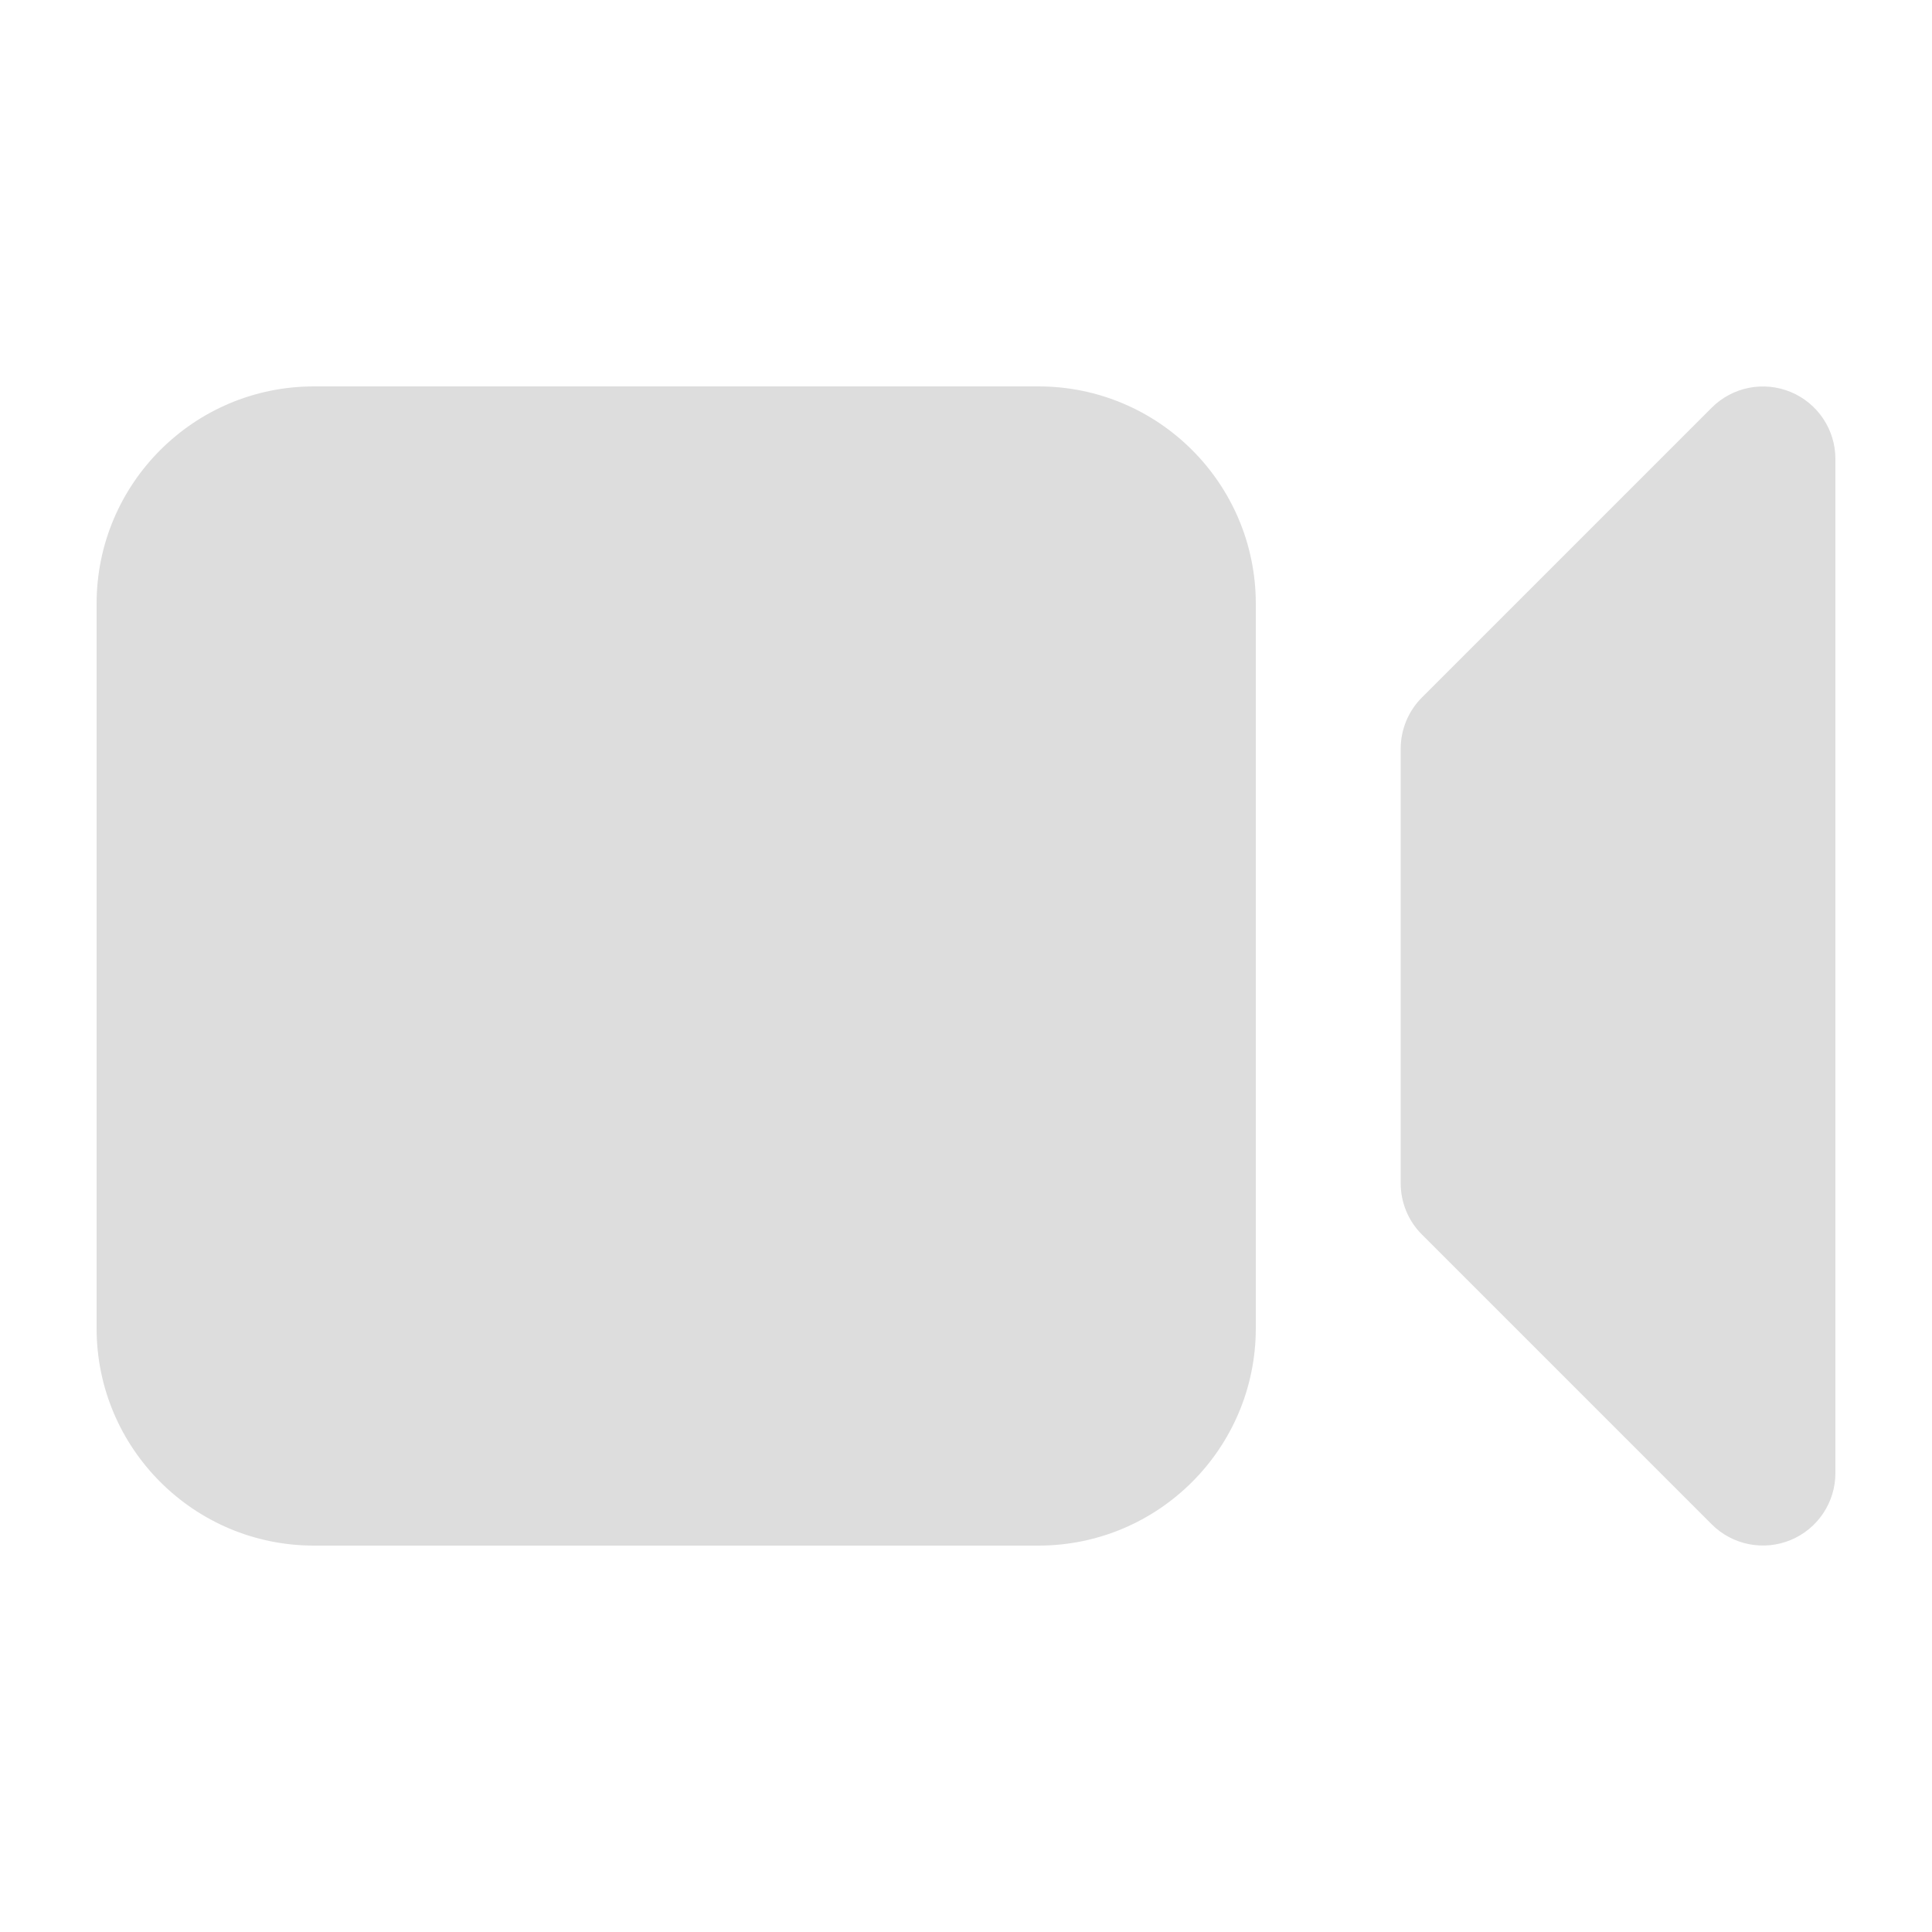
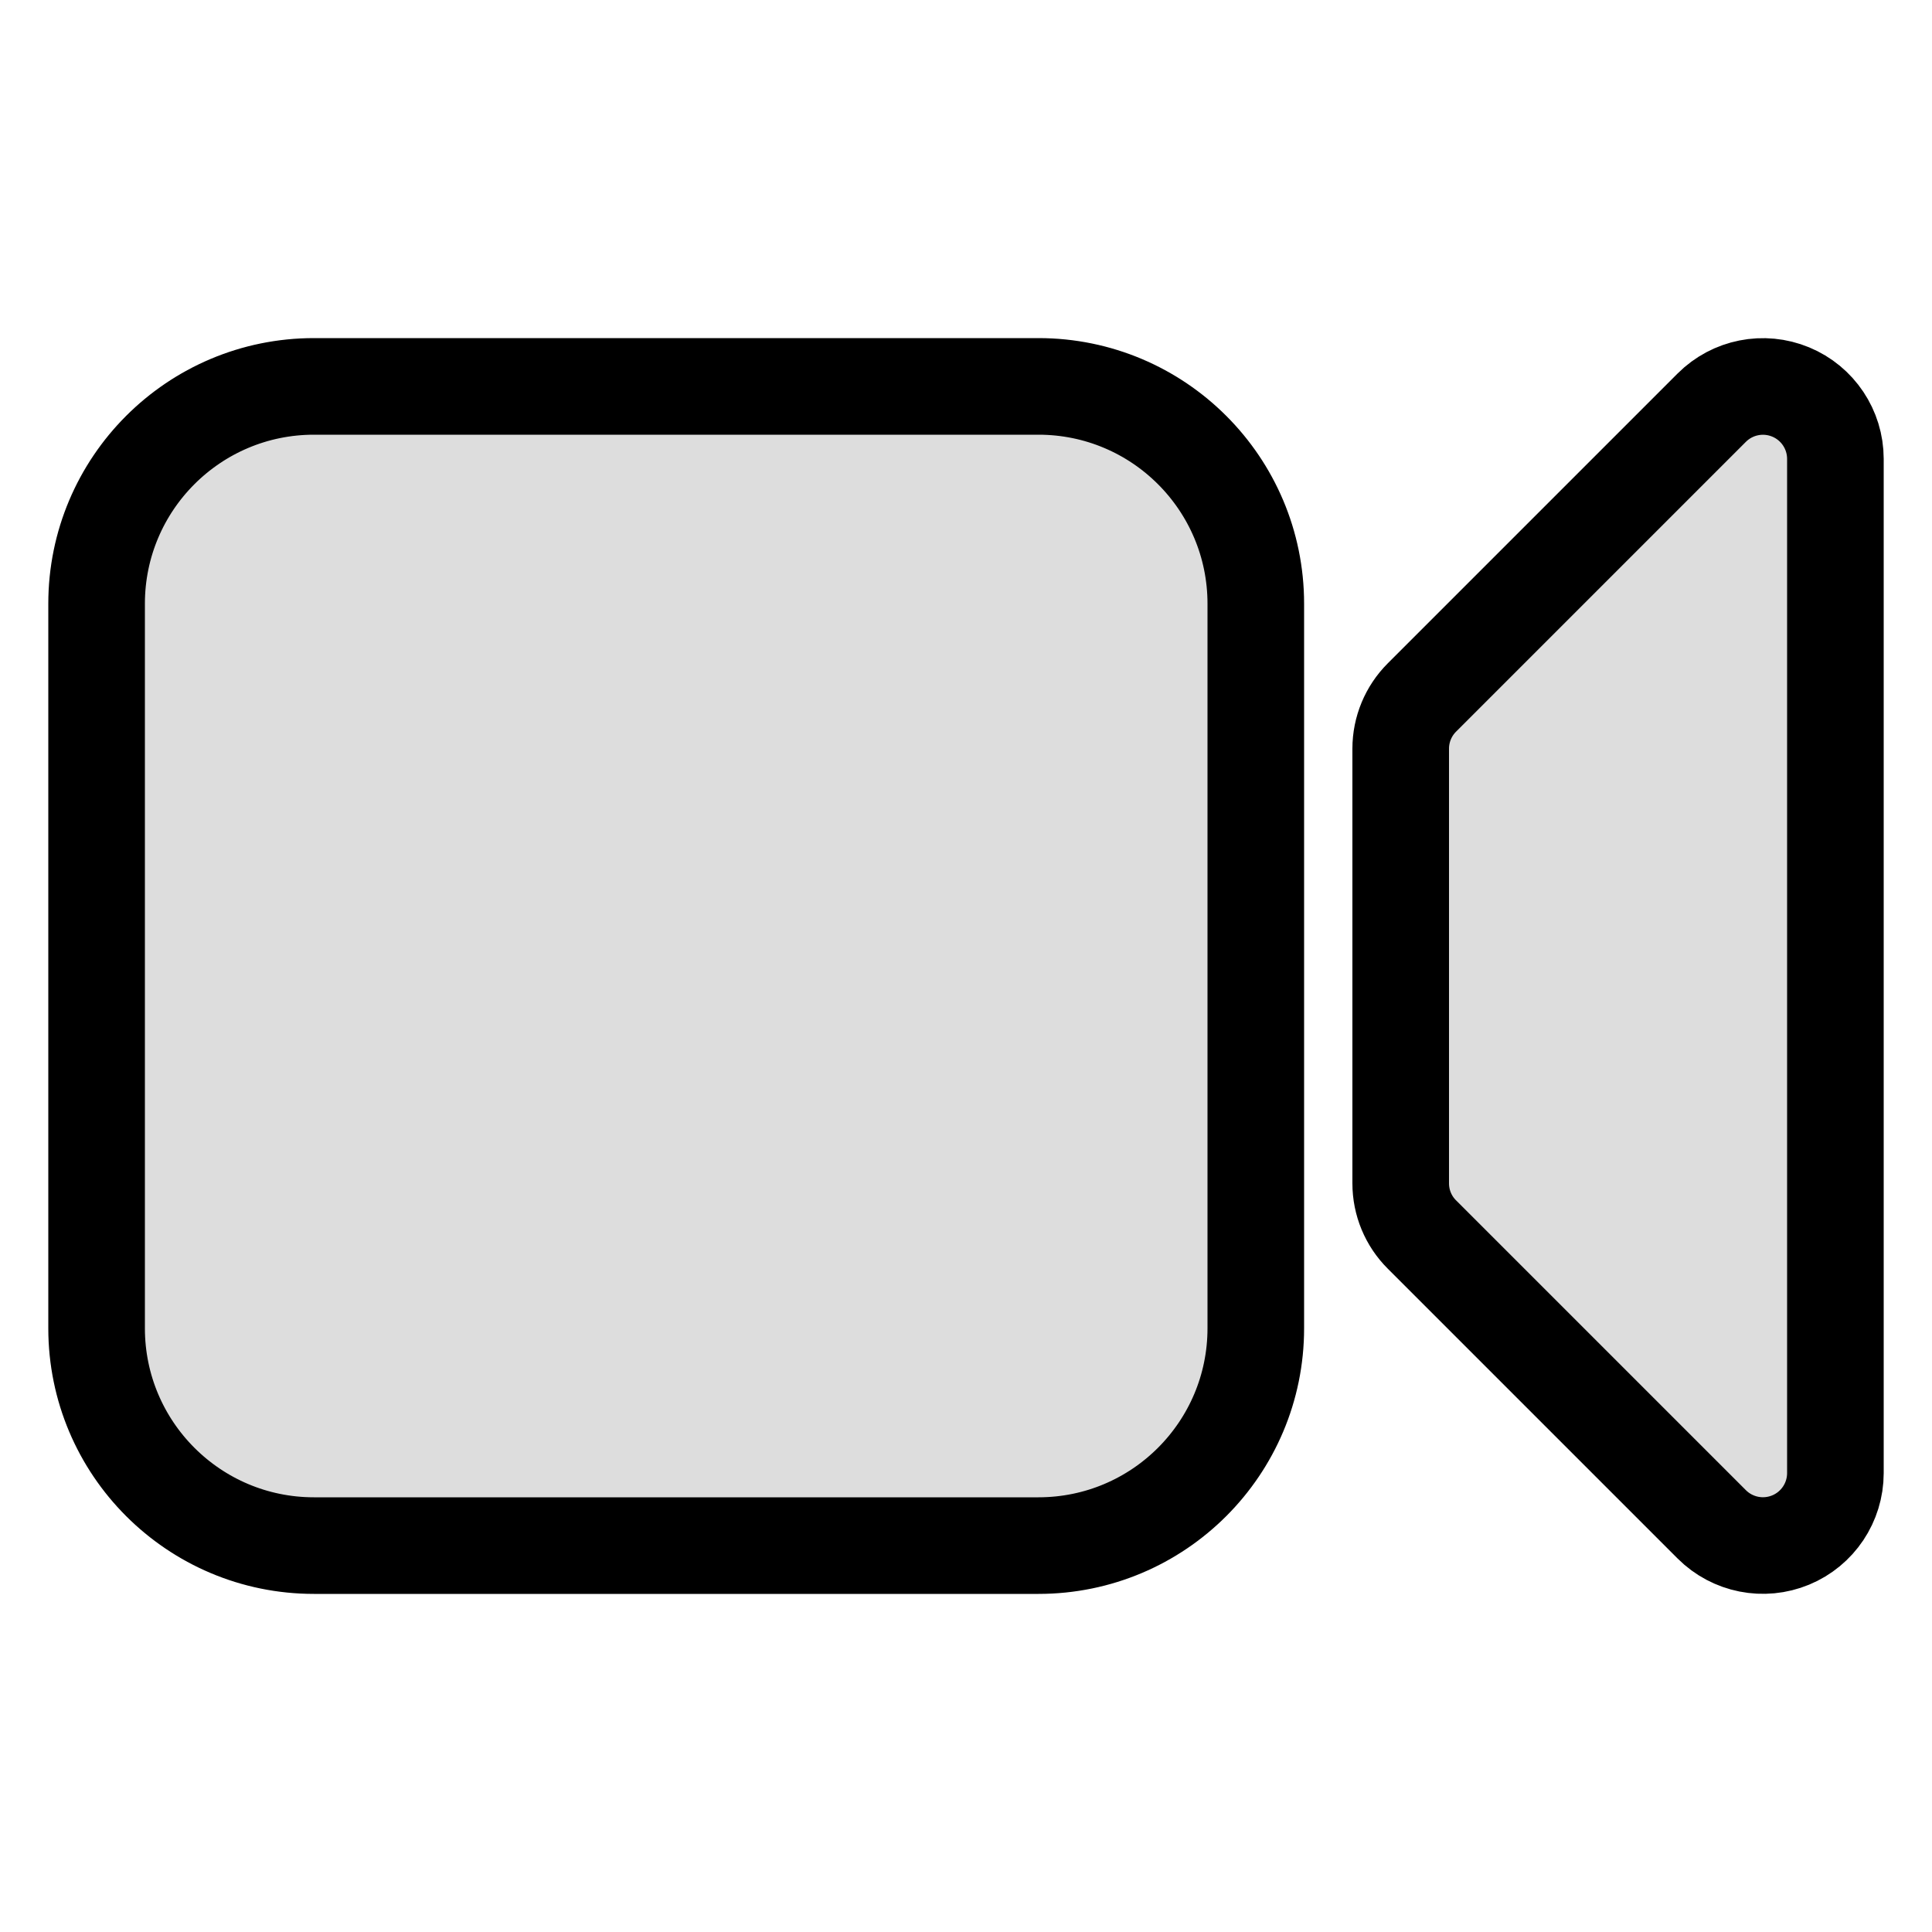
- <svg xmlns="http://www.w3.org/2000/svg" stroke="currentColor" fill="#dddddd" stroke-width="0" viewBox="0 0 20 20" aria-hidden="true" height="200px" width="200px">
+ <svg xmlns="http://www.w3.org/2000/svg" stroke="currentColor" fill="#dddddd" strokeWidth="0" viewBox="0 0 20 20" aria-hidden="true" height="200px" width="200px">
  <path d="M3.25 4A2.25 2.25 0 0 0 1 6.25v7.5A2.25 2.25 0 0 0 3.25 16h7.5A2.25 2.25 0 0 0 13 13.75v-7.5A2.25 2.25 0 0 0 10.75 4h-7.5ZM19 4.75a.75.75 0 0 0-1.28-.53l-3 3a.75.75 0 0 0-.22.53v4.5c0 .199.079.39.22.53l3 3a.75.75 0 0 0 1.28-.53V4.75Z" />
</svg>
